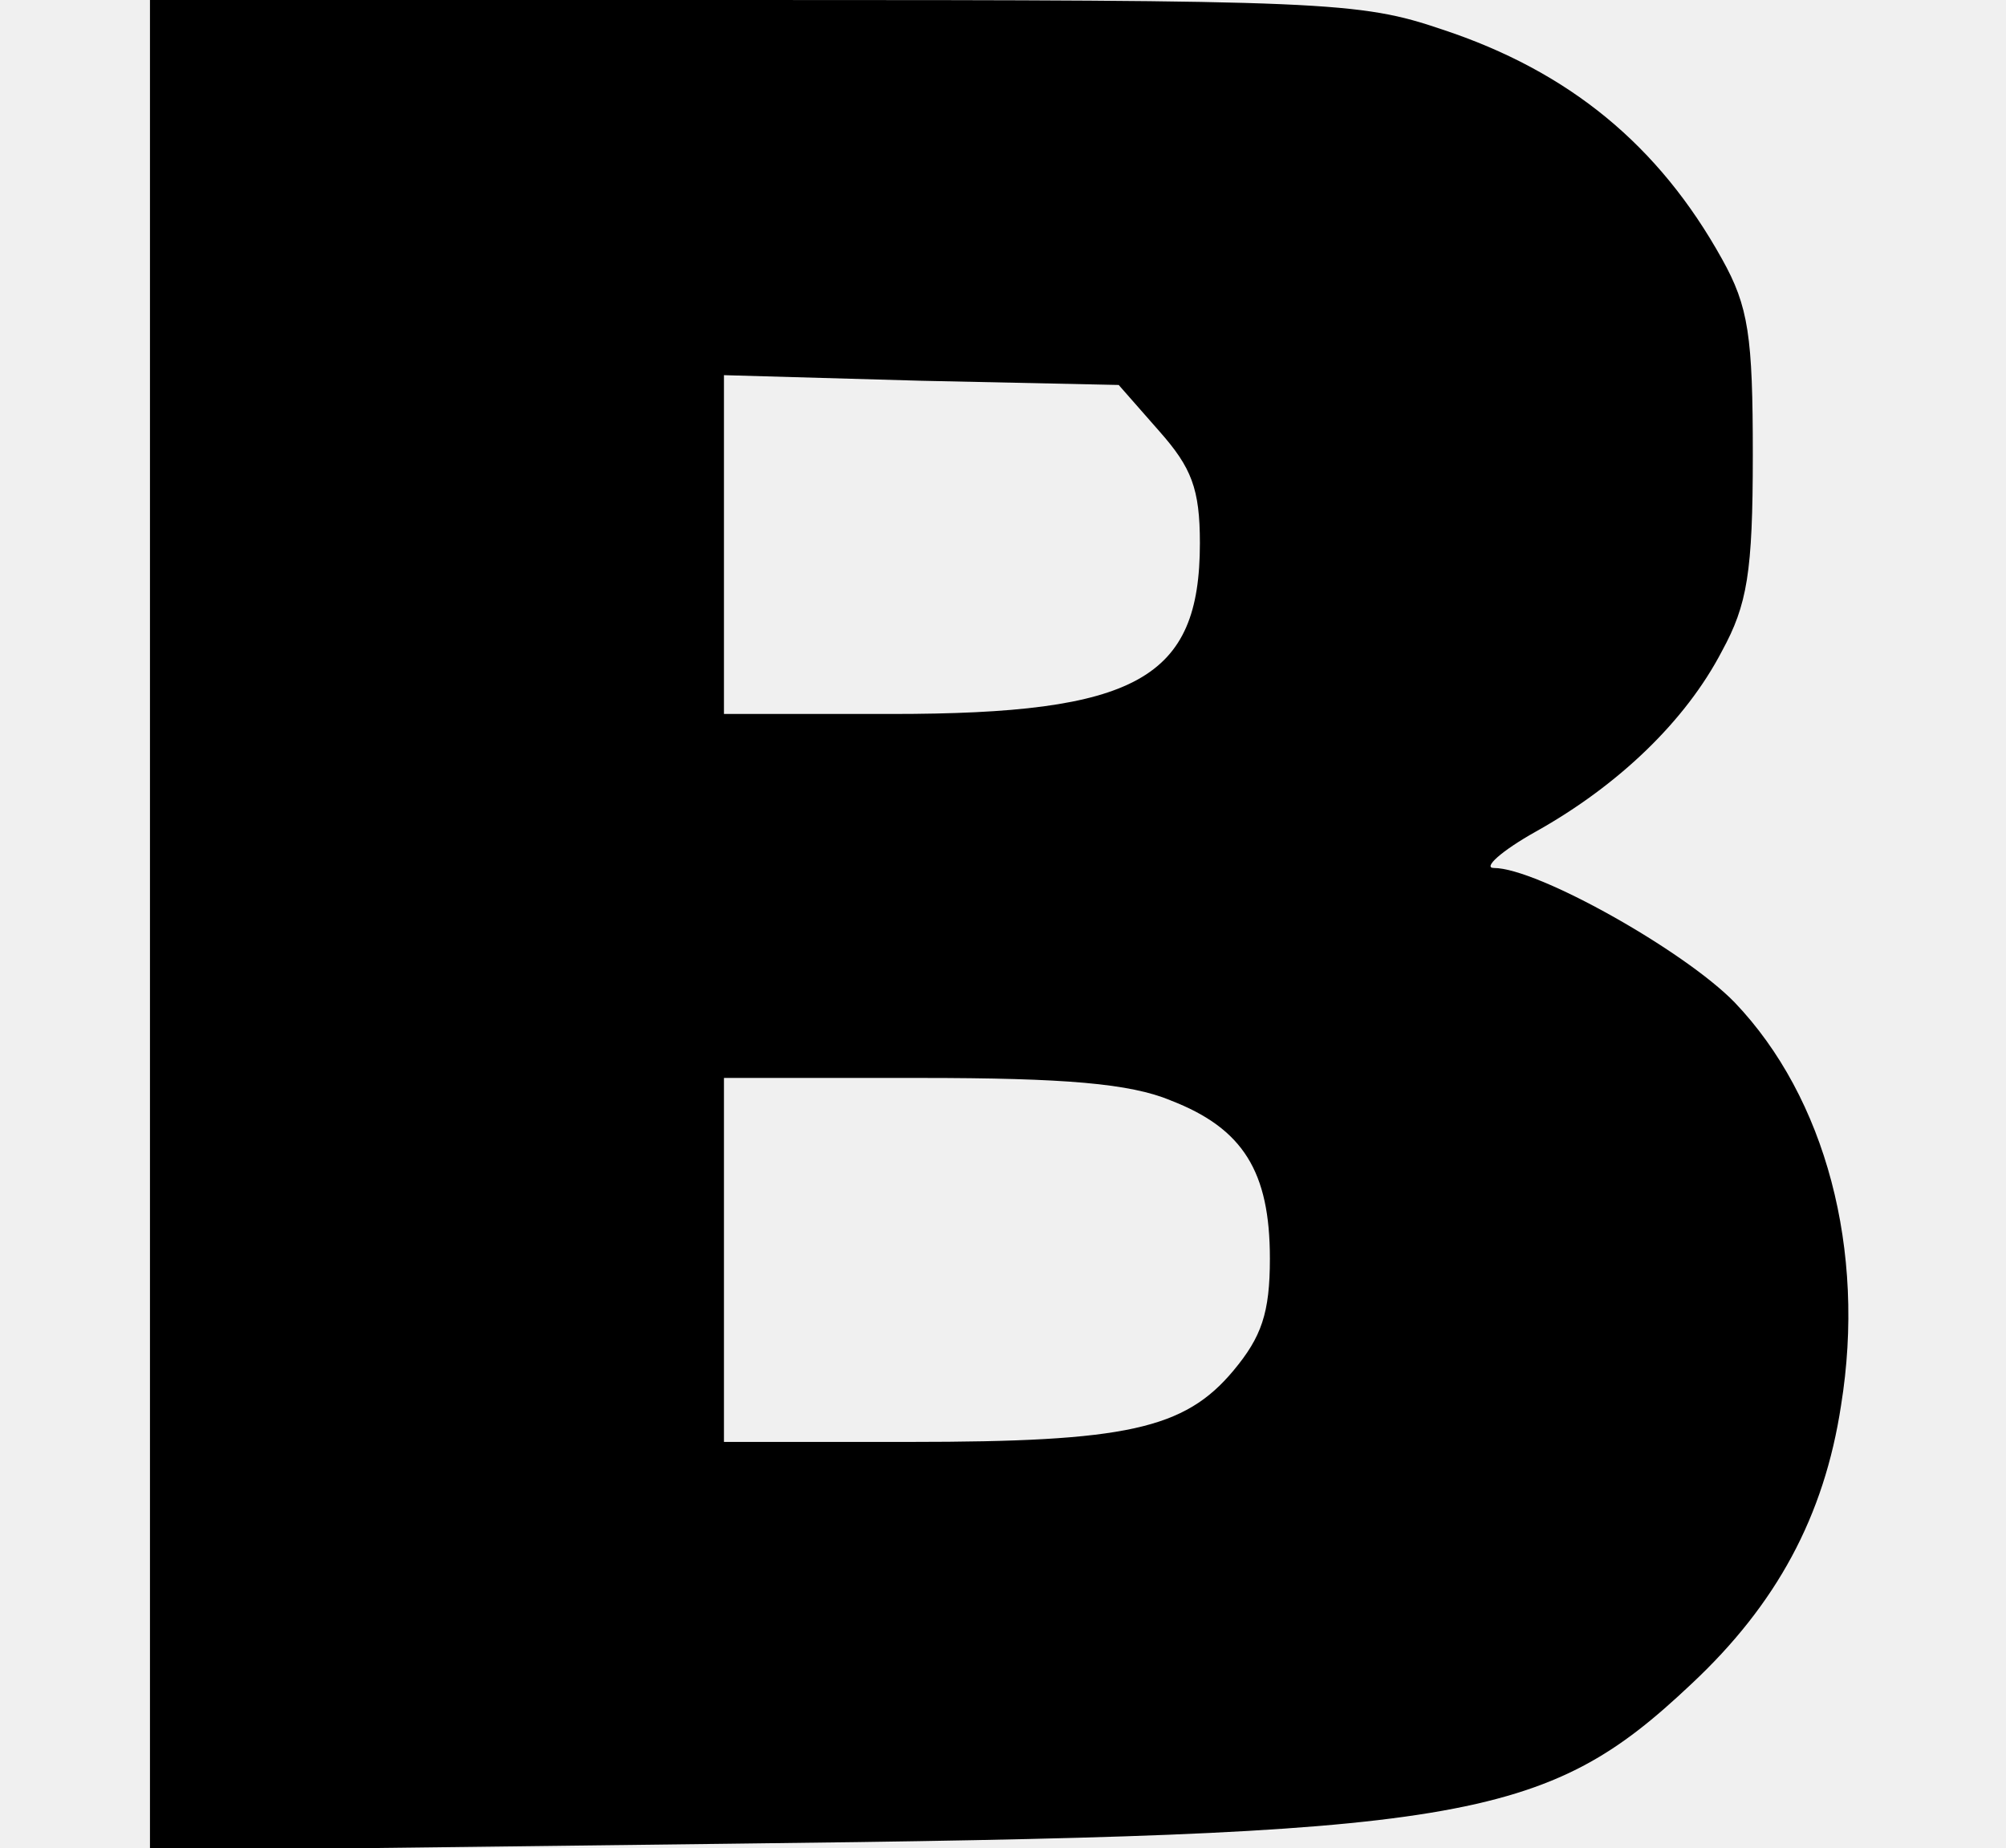
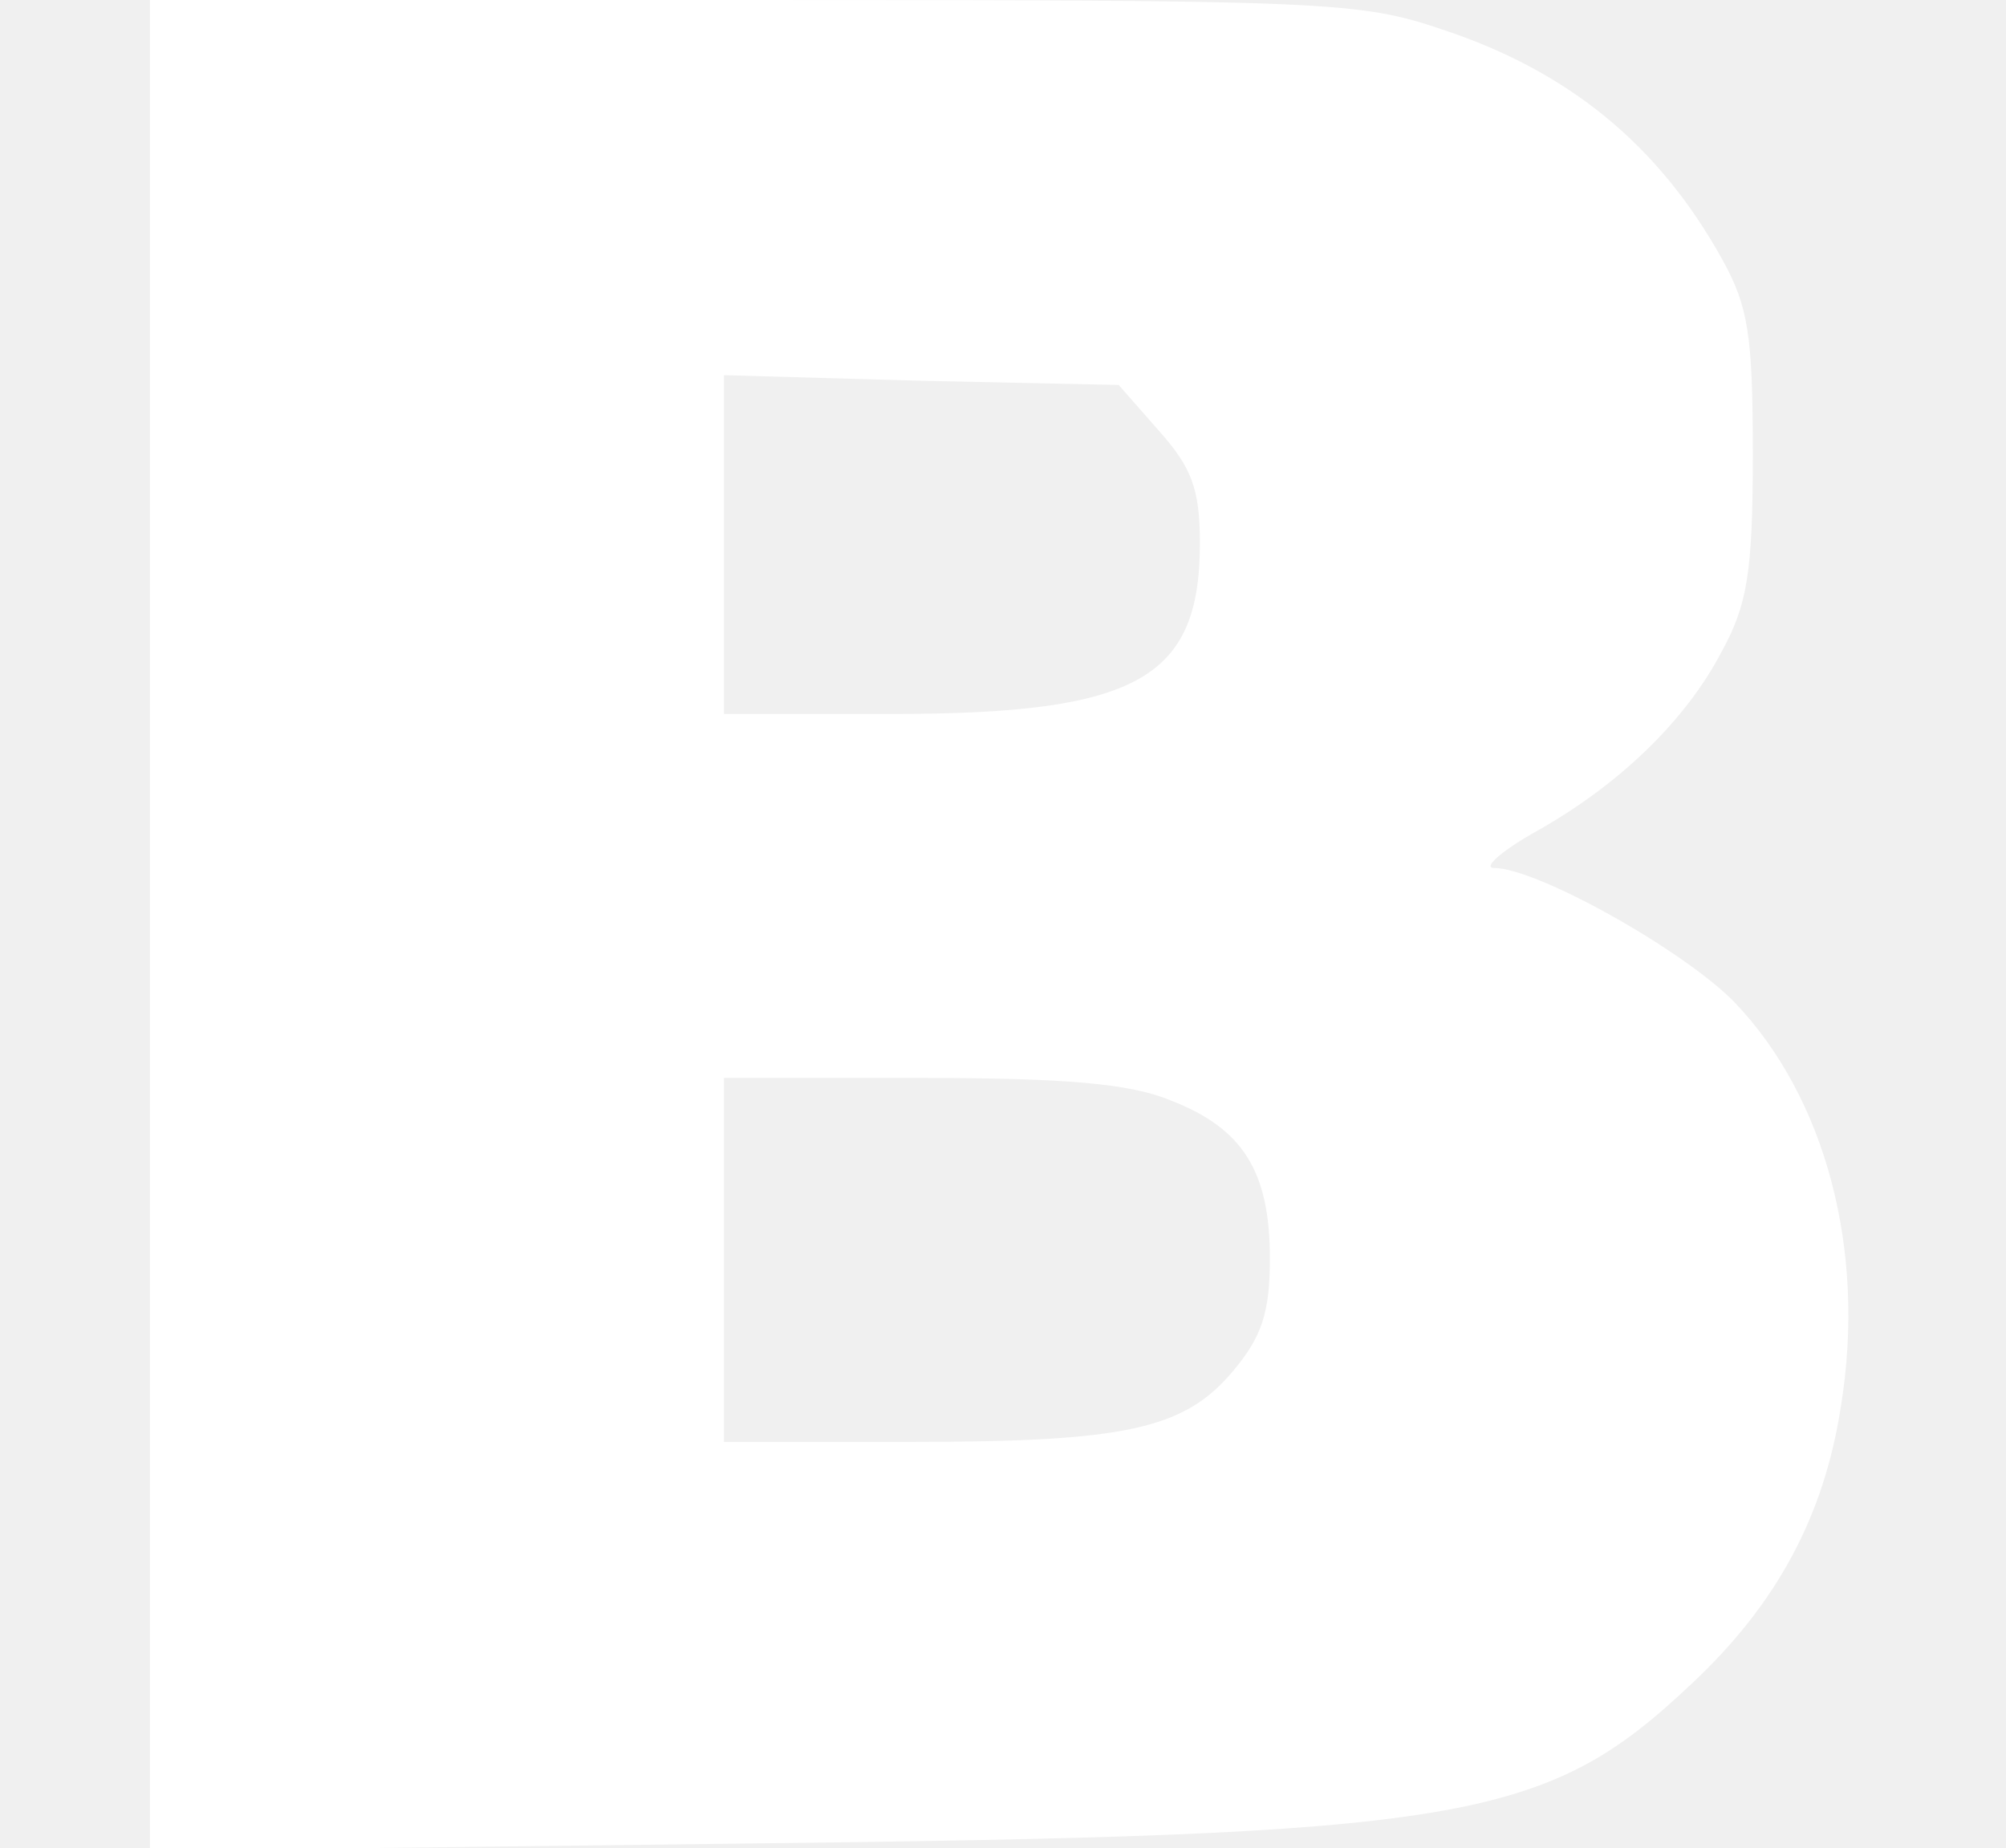
- <svg xmlns="http://www.w3.org/2000/svg" id="svg971" version="1.1" viewBox="0 0 50.553 46.567" height="46.567mm" width="50.553mm">
+ <svg xmlns="http://www.w3.org/2000/svg" width="50.553mm" height="46.567mm" viewBox="0 0 50.553 46.567" version="1.1" id="svg971">
  <defs id="defs965" />
-   <g transform="translate(-79.80068,-51.55595)" id="layer1">
-     <path d="m 83.58,74.875 v 23.319 l 14.57,-0.176 c 18.556,-0.212 20.567,-0.529 24.271,-4.022 2.152,-2.011 3.351,-4.233 3.775,-7.02 0.635,-3.916 -0.388,-7.761 -2.681,-10.16 -1.27,-1.305 -4.974,-3.387 -6.068,-3.387 -0.282,0 0.176,-0.423 1.058,-0.917 2.081,-1.164 3.775,-2.787 4.692,-4.551 0.635,-1.164 0.776,-1.976 0.776,-4.939 0,-2.999 -0.106,-3.739 -0.776,-4.939 -1.587,-2.857 -3.845,-4.727 -7.056,-5.786 -2.081,-0.706 -2.928,-0.741 -17.392,-0.741 H 83.58 Z M 109.016,62.422 c 0.811,0.917 1.023,1.446 1.023,2.822 0,3.422 -1.587,4.304 -7.761,4.304 h -4.233 v -4.269 -4.269 l 4.974,0.141 4.974,0.106 z m 0.282,16.863 c 1.834,0.706 2.505,1.799 2.505,3.986 0,1.376 -0.212,1.976 -0.917,2.822 -1.235,1.482 -2.716,1.799 -8.149,1.799 h -4.692 v -4.586 -4.586 h 4.939 c 3.669,0 5.292,0.141 6.315,0.564 z" id="path80" style="fill:#000000;stroke:none;stroke-width:0.035" />
+   <g id="layer1" transform="translate(-79.80068,-51.55595)">
+     <path style="fill:#ffffff;stroke:none;stroke-width:0.035" id="path80" d="m 83.58,74.875 v 23.319 l 14.57,-0.176 c 18.556,-0.212 20.567,-0.529 24.271,-4.022 2.152,-2.011 3.351,-4.233 3.775,-7.02 0.635,-3.916 -0.388,-7.761 -2.681,-10.16 -1.27,-1.305 -4.974,-3.387 -6.068,-3.387 -0.282,0 0.176,-0.423 1.058,-0.917 2.081,-1.164 3.775,-2.787 4.692,-4.551 0.635,-1.164 0.776,-1.976 0.776,-4.939 0,-2.999 -0.106,-3.739 -0.776,-4.939 -1.587,-2.857 -3.845,-4.727 -7.056,-5.786 -2.081,-0.706 -2.928,-0.741 -17.392,-0.741 H 83.58 Z M 109.016,62.422 c 0.811,0.917 1.023,1.446 1.023,2.822 0,3.422 -1.587,4.304 -7.761,4.304 h -4.233 v -4.269 -4.269 l 4.974,0.141 4.974,0.106 z m 0.282,16.863 c 1.834,0.706 2.505,1.799 2.505,3.986 0,1.376 -0.212,1.976 -0.917,2.822 -1.235,1.482 -2.716,1.799 -8.149,1.799 h -4.692 v -4.586 -4.586 h 4.939 c 3.669,0 5.292,0.141 6.315,0.564 z" />
  </g>
</svg>
